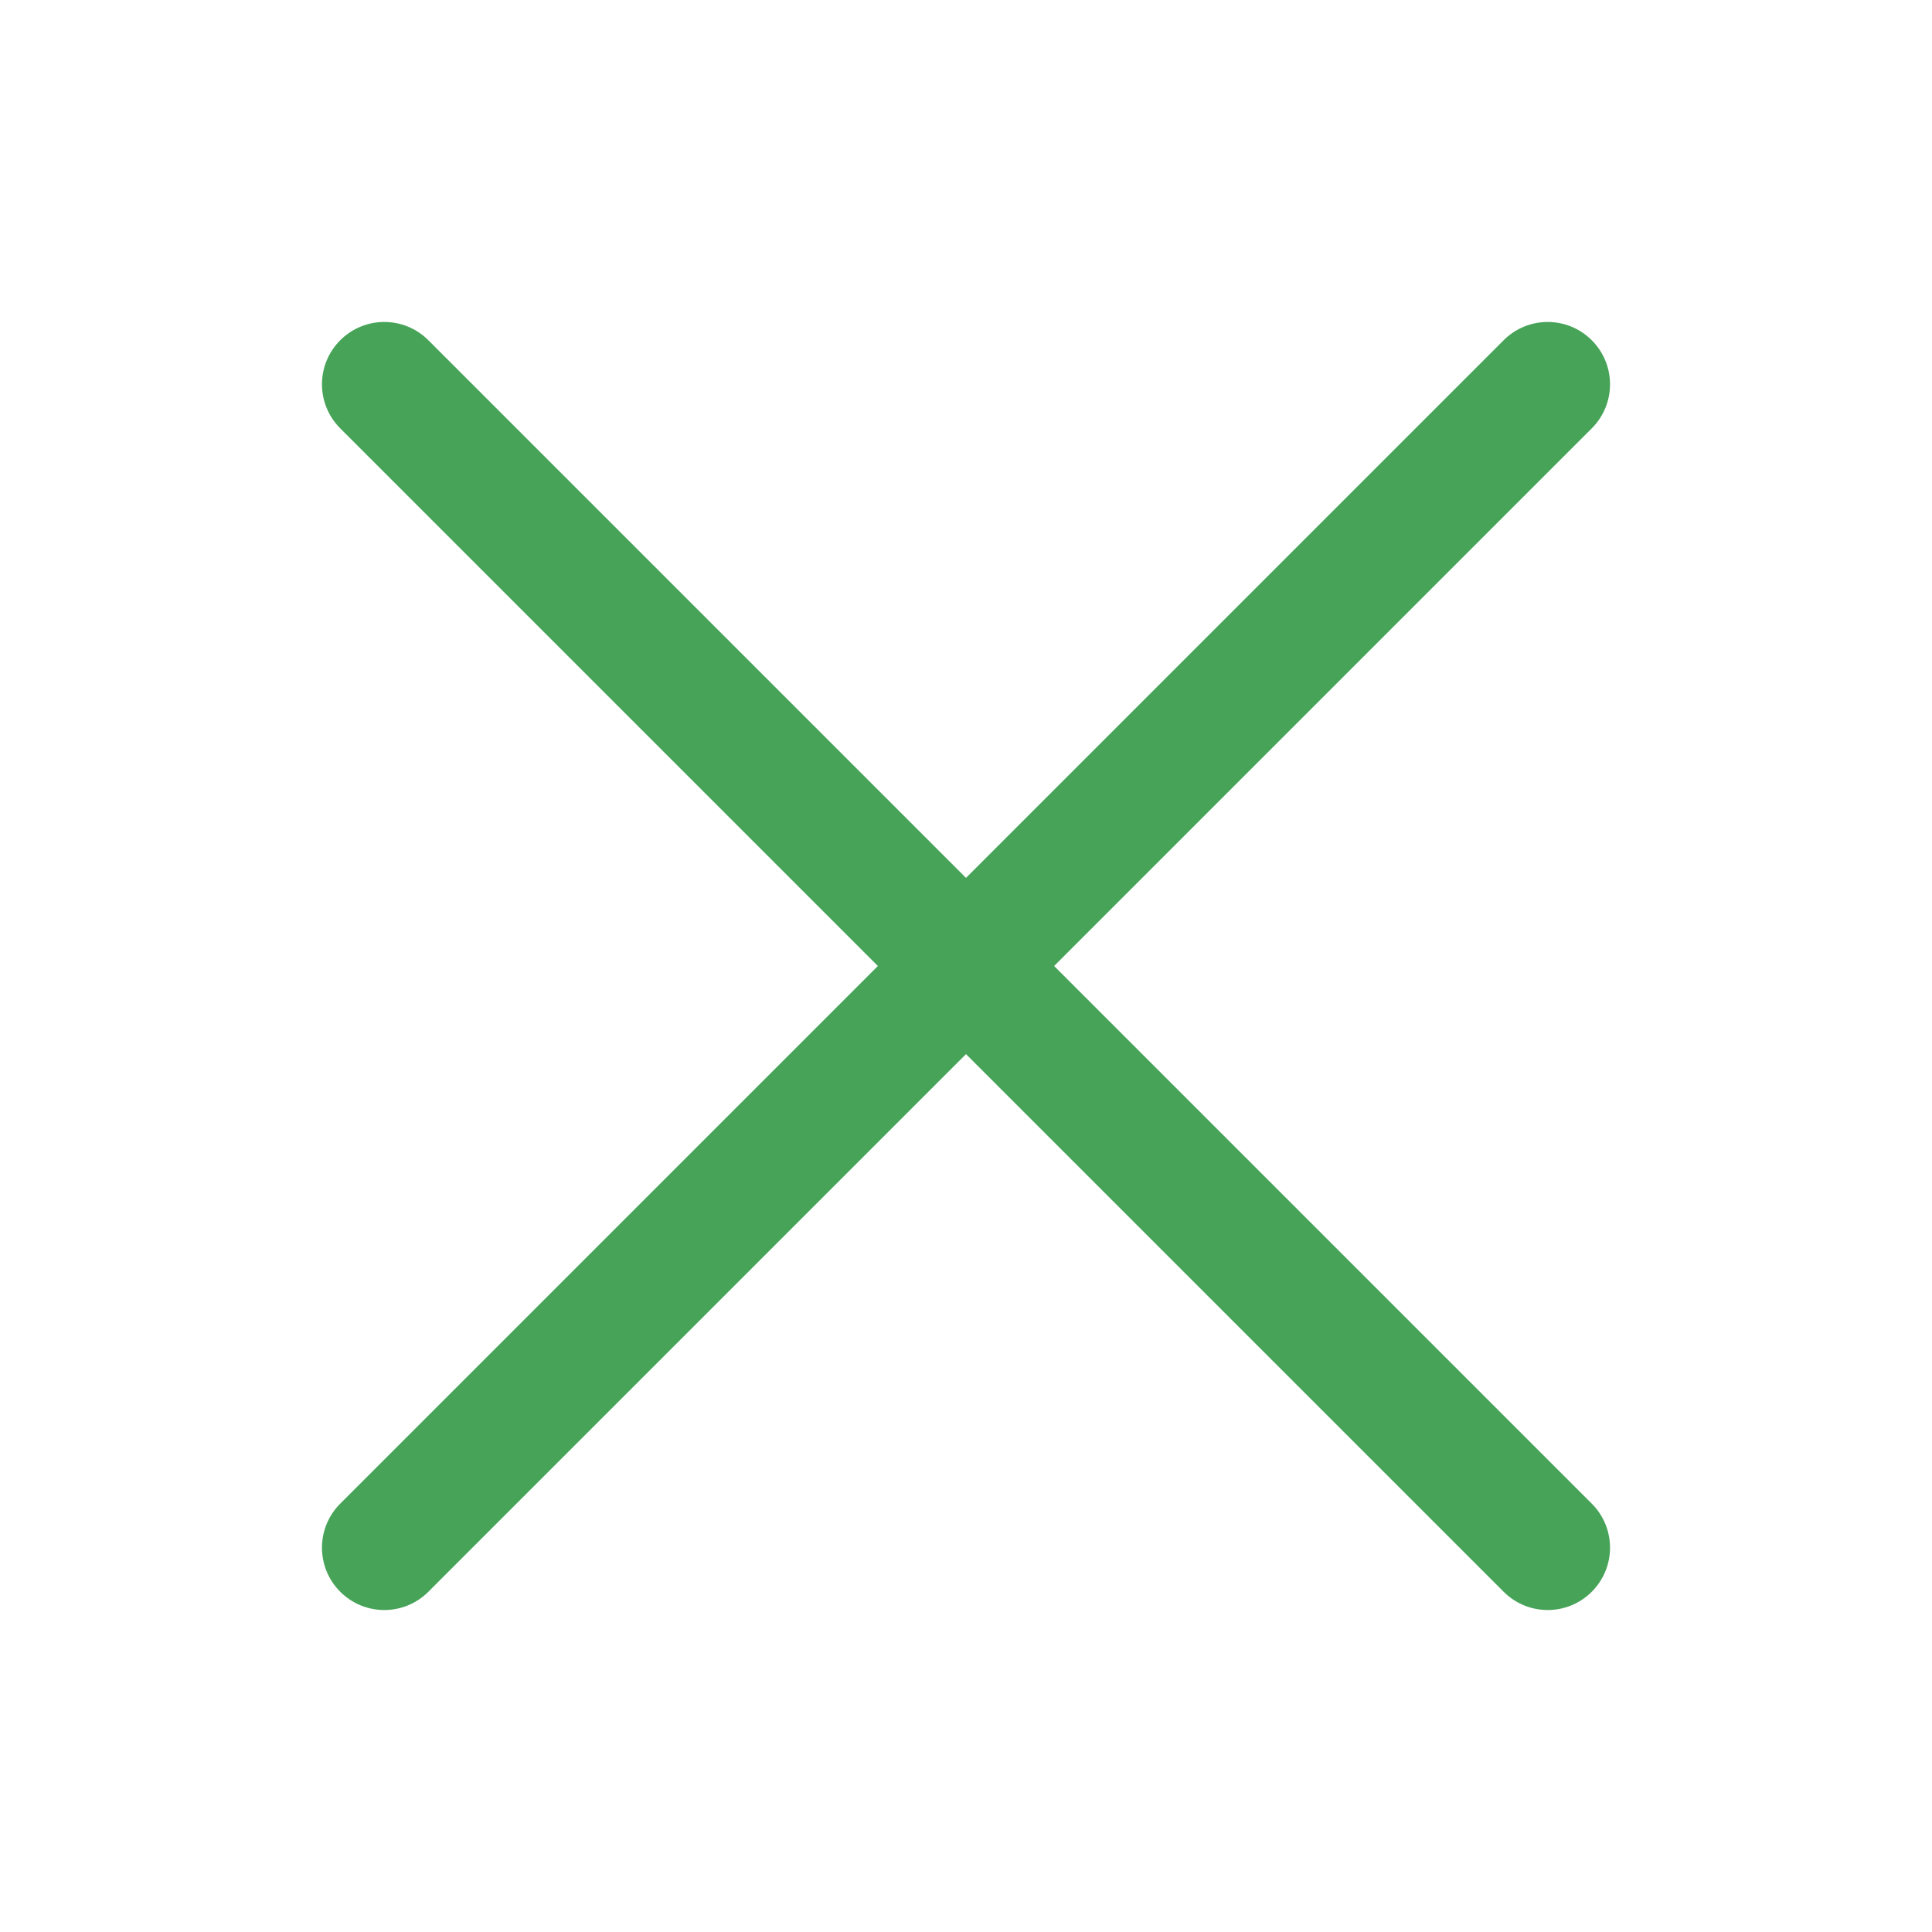
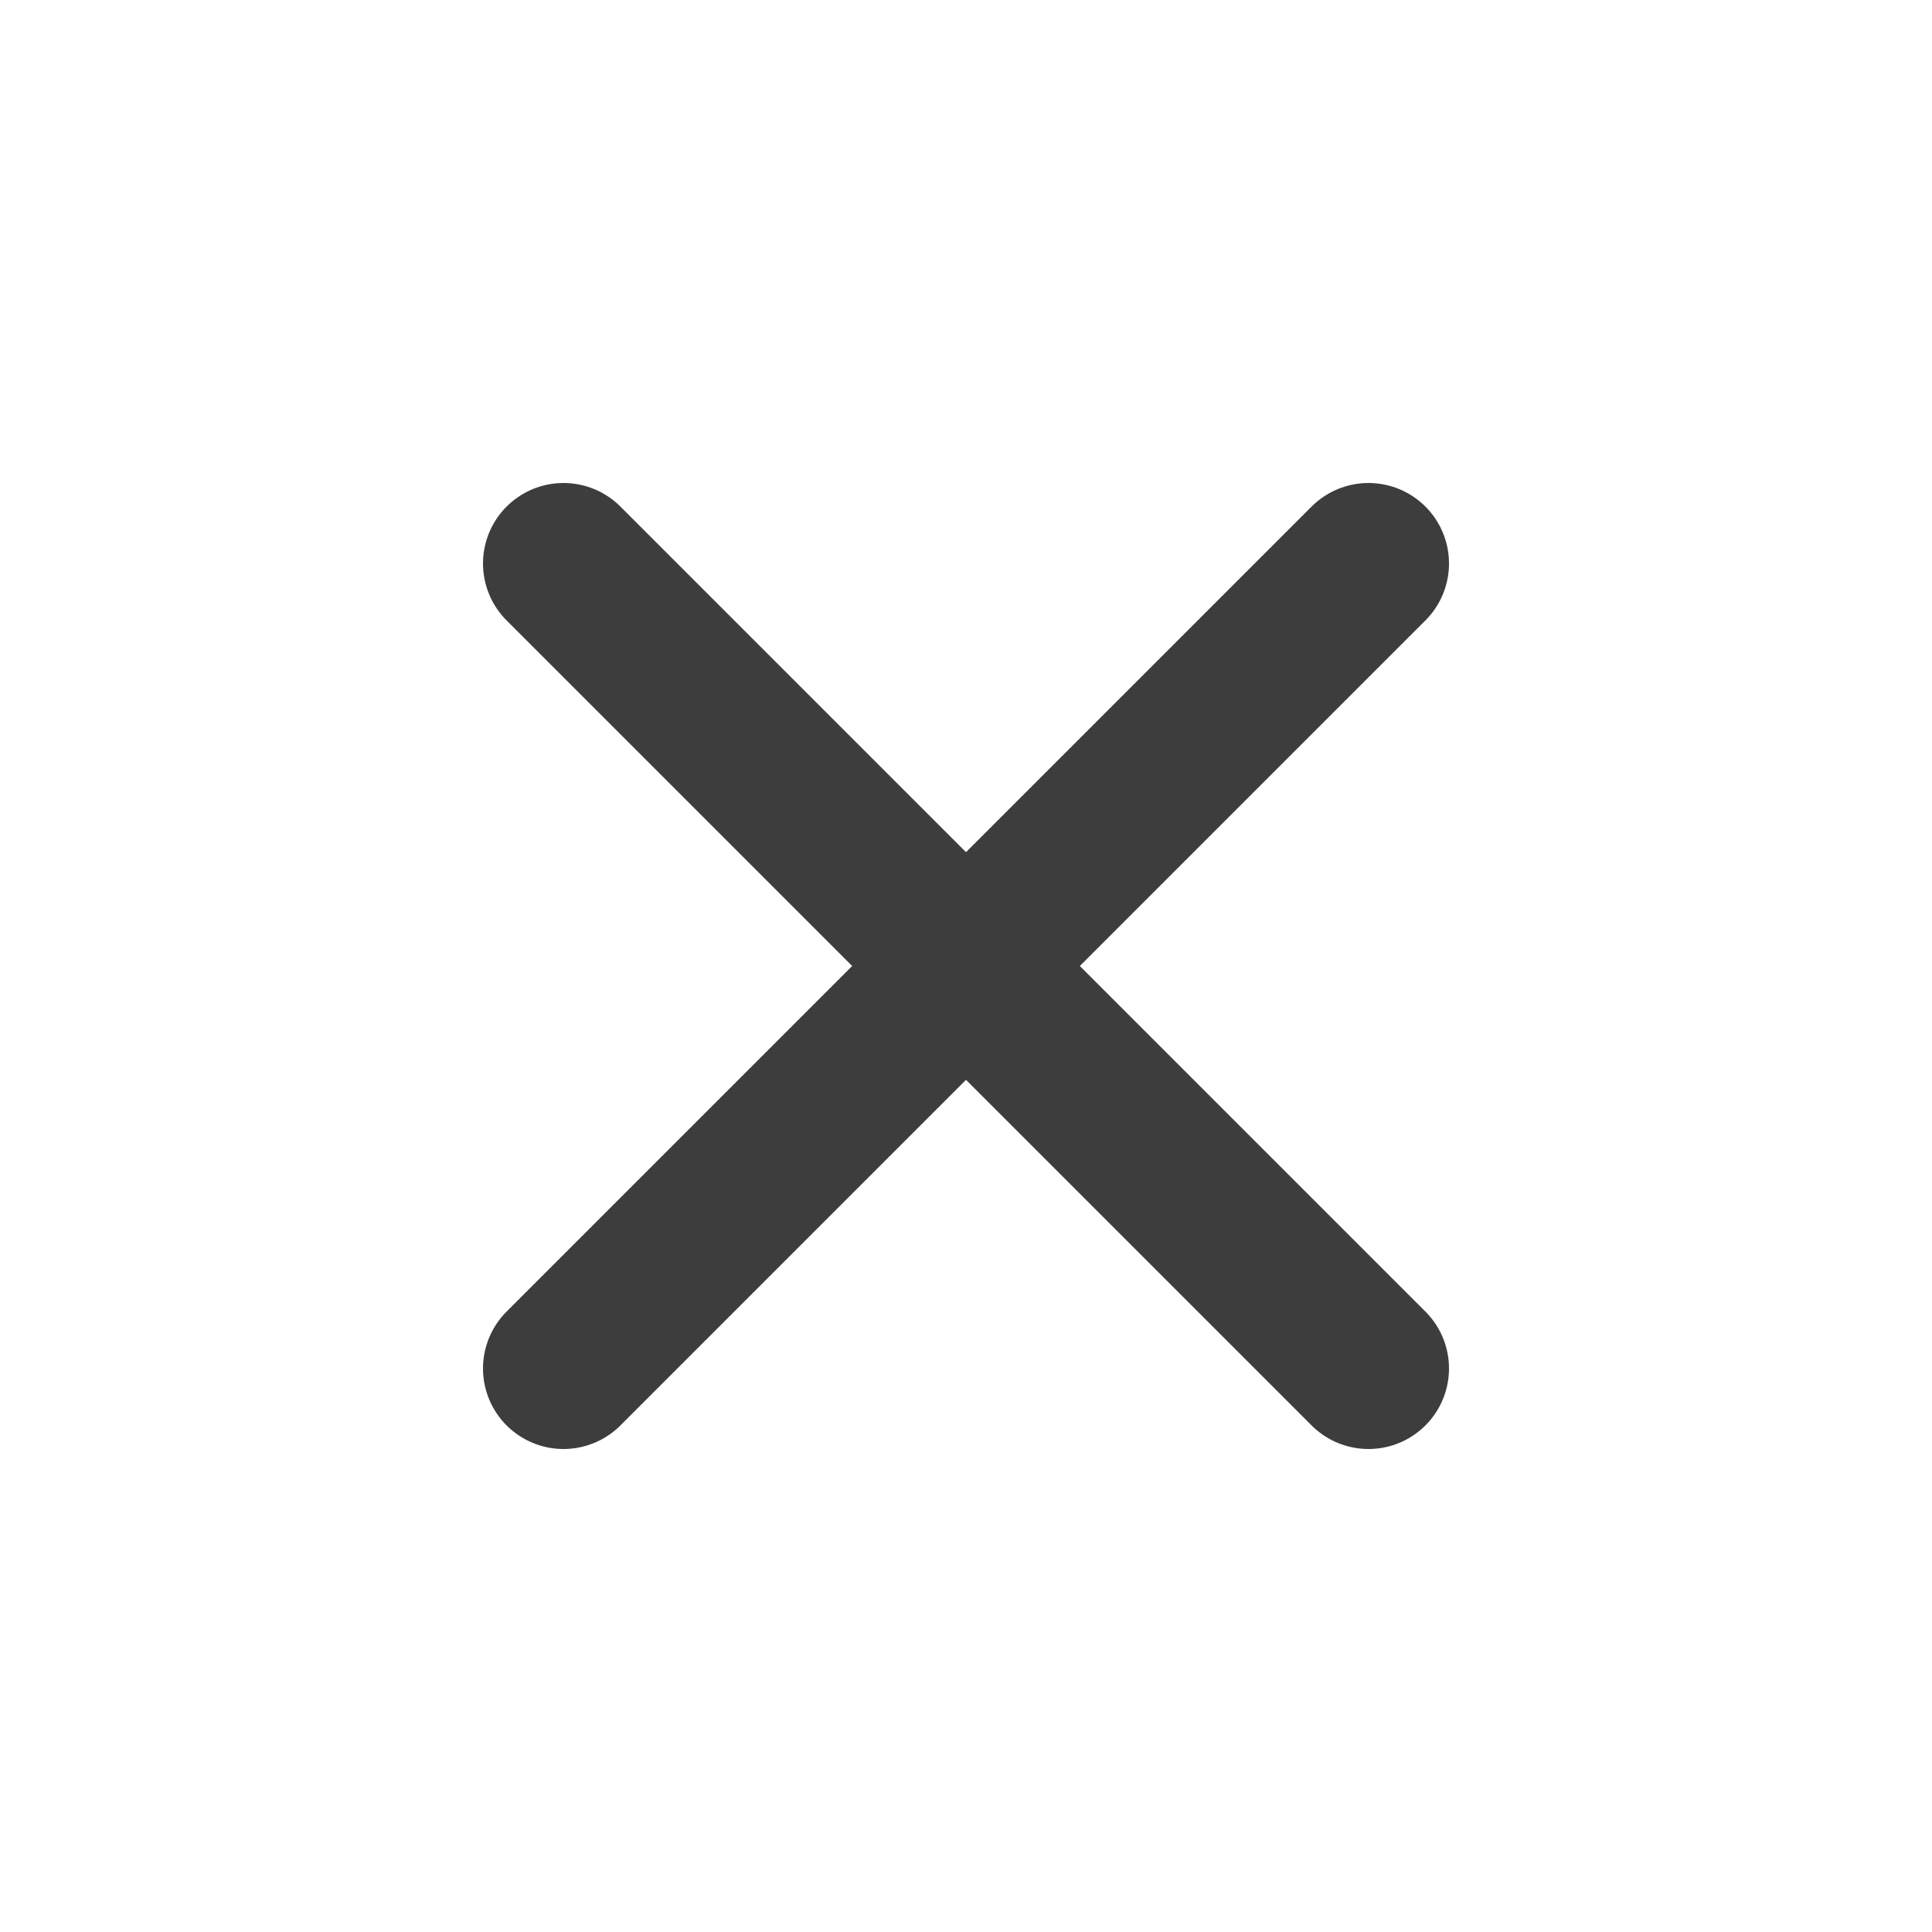
- <svg xmlns="http://www.w3.org/2000/svg" width="18" height="18" viewBox="0 0 18 18" fill="none">
-   <path fill-rule="evenodd" clip-rule="evenodd" d="M3.17 3.17C3.397 2.943 3.764 2.943 3.991 3.17L9 8.179L14.009 3.17C14.236 2.943 14.603 2.943 14.83 3.17C15.057 3.397 15.057 3.764 14.83 3.991L9.821 9L14.83 14.009C15.057 14.236 15.057 14.603 14.83 14.83C14.603 15.057 14.236 15.057 14.009 14.83L9 9.821L3.991 14.83C3.764 15.057 3.397 15.057 3.17 14.83C2.943 14.603 2.943 14.236 3.17 14.009L8.179 9L3.17 3.991C2.943 3.764 2.943 3.397 3.17 3.17Z" fill="#46A358" />
+ <svg xmlns="http://www.w3.org/2000/svg" width="24" height="24" viewBox="0 0 24 24" fill="none">
+   <path d="M7 7L17 17M17 7L7 17" stroke="#3D3D3D" stroke-width="2" stroke-linecap="round" stroke-linejoin="round" />
</svg>
